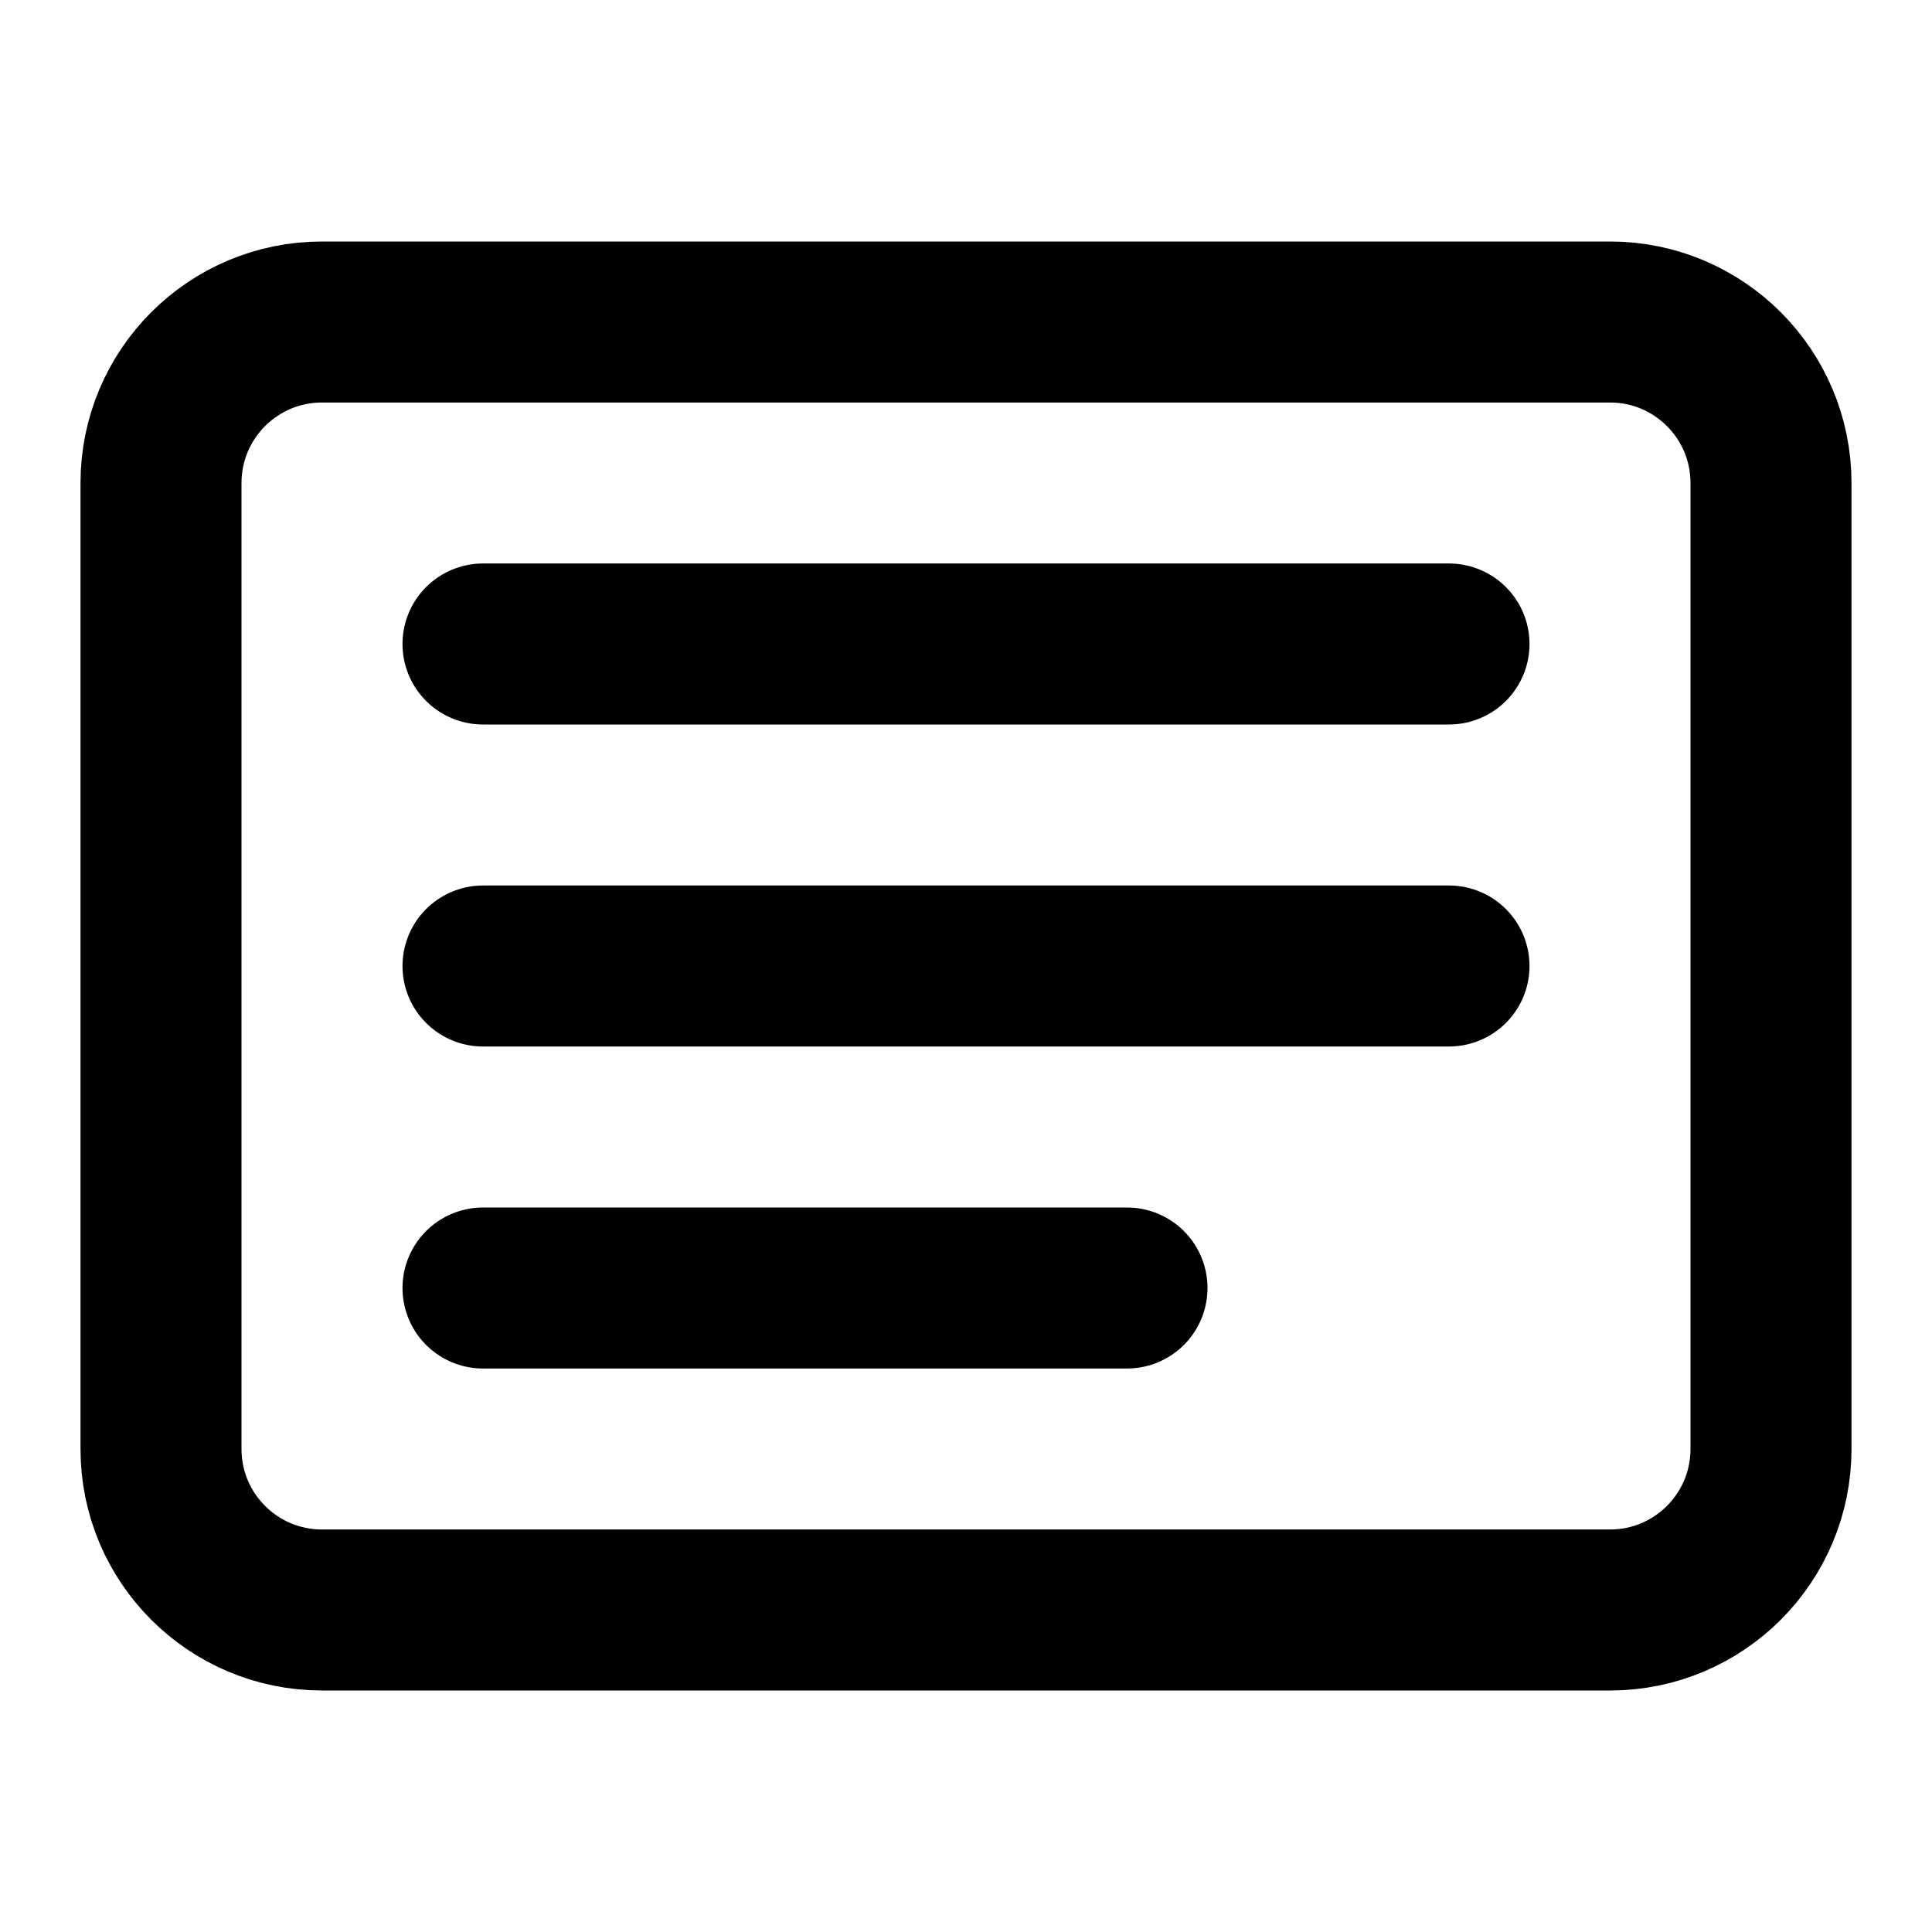
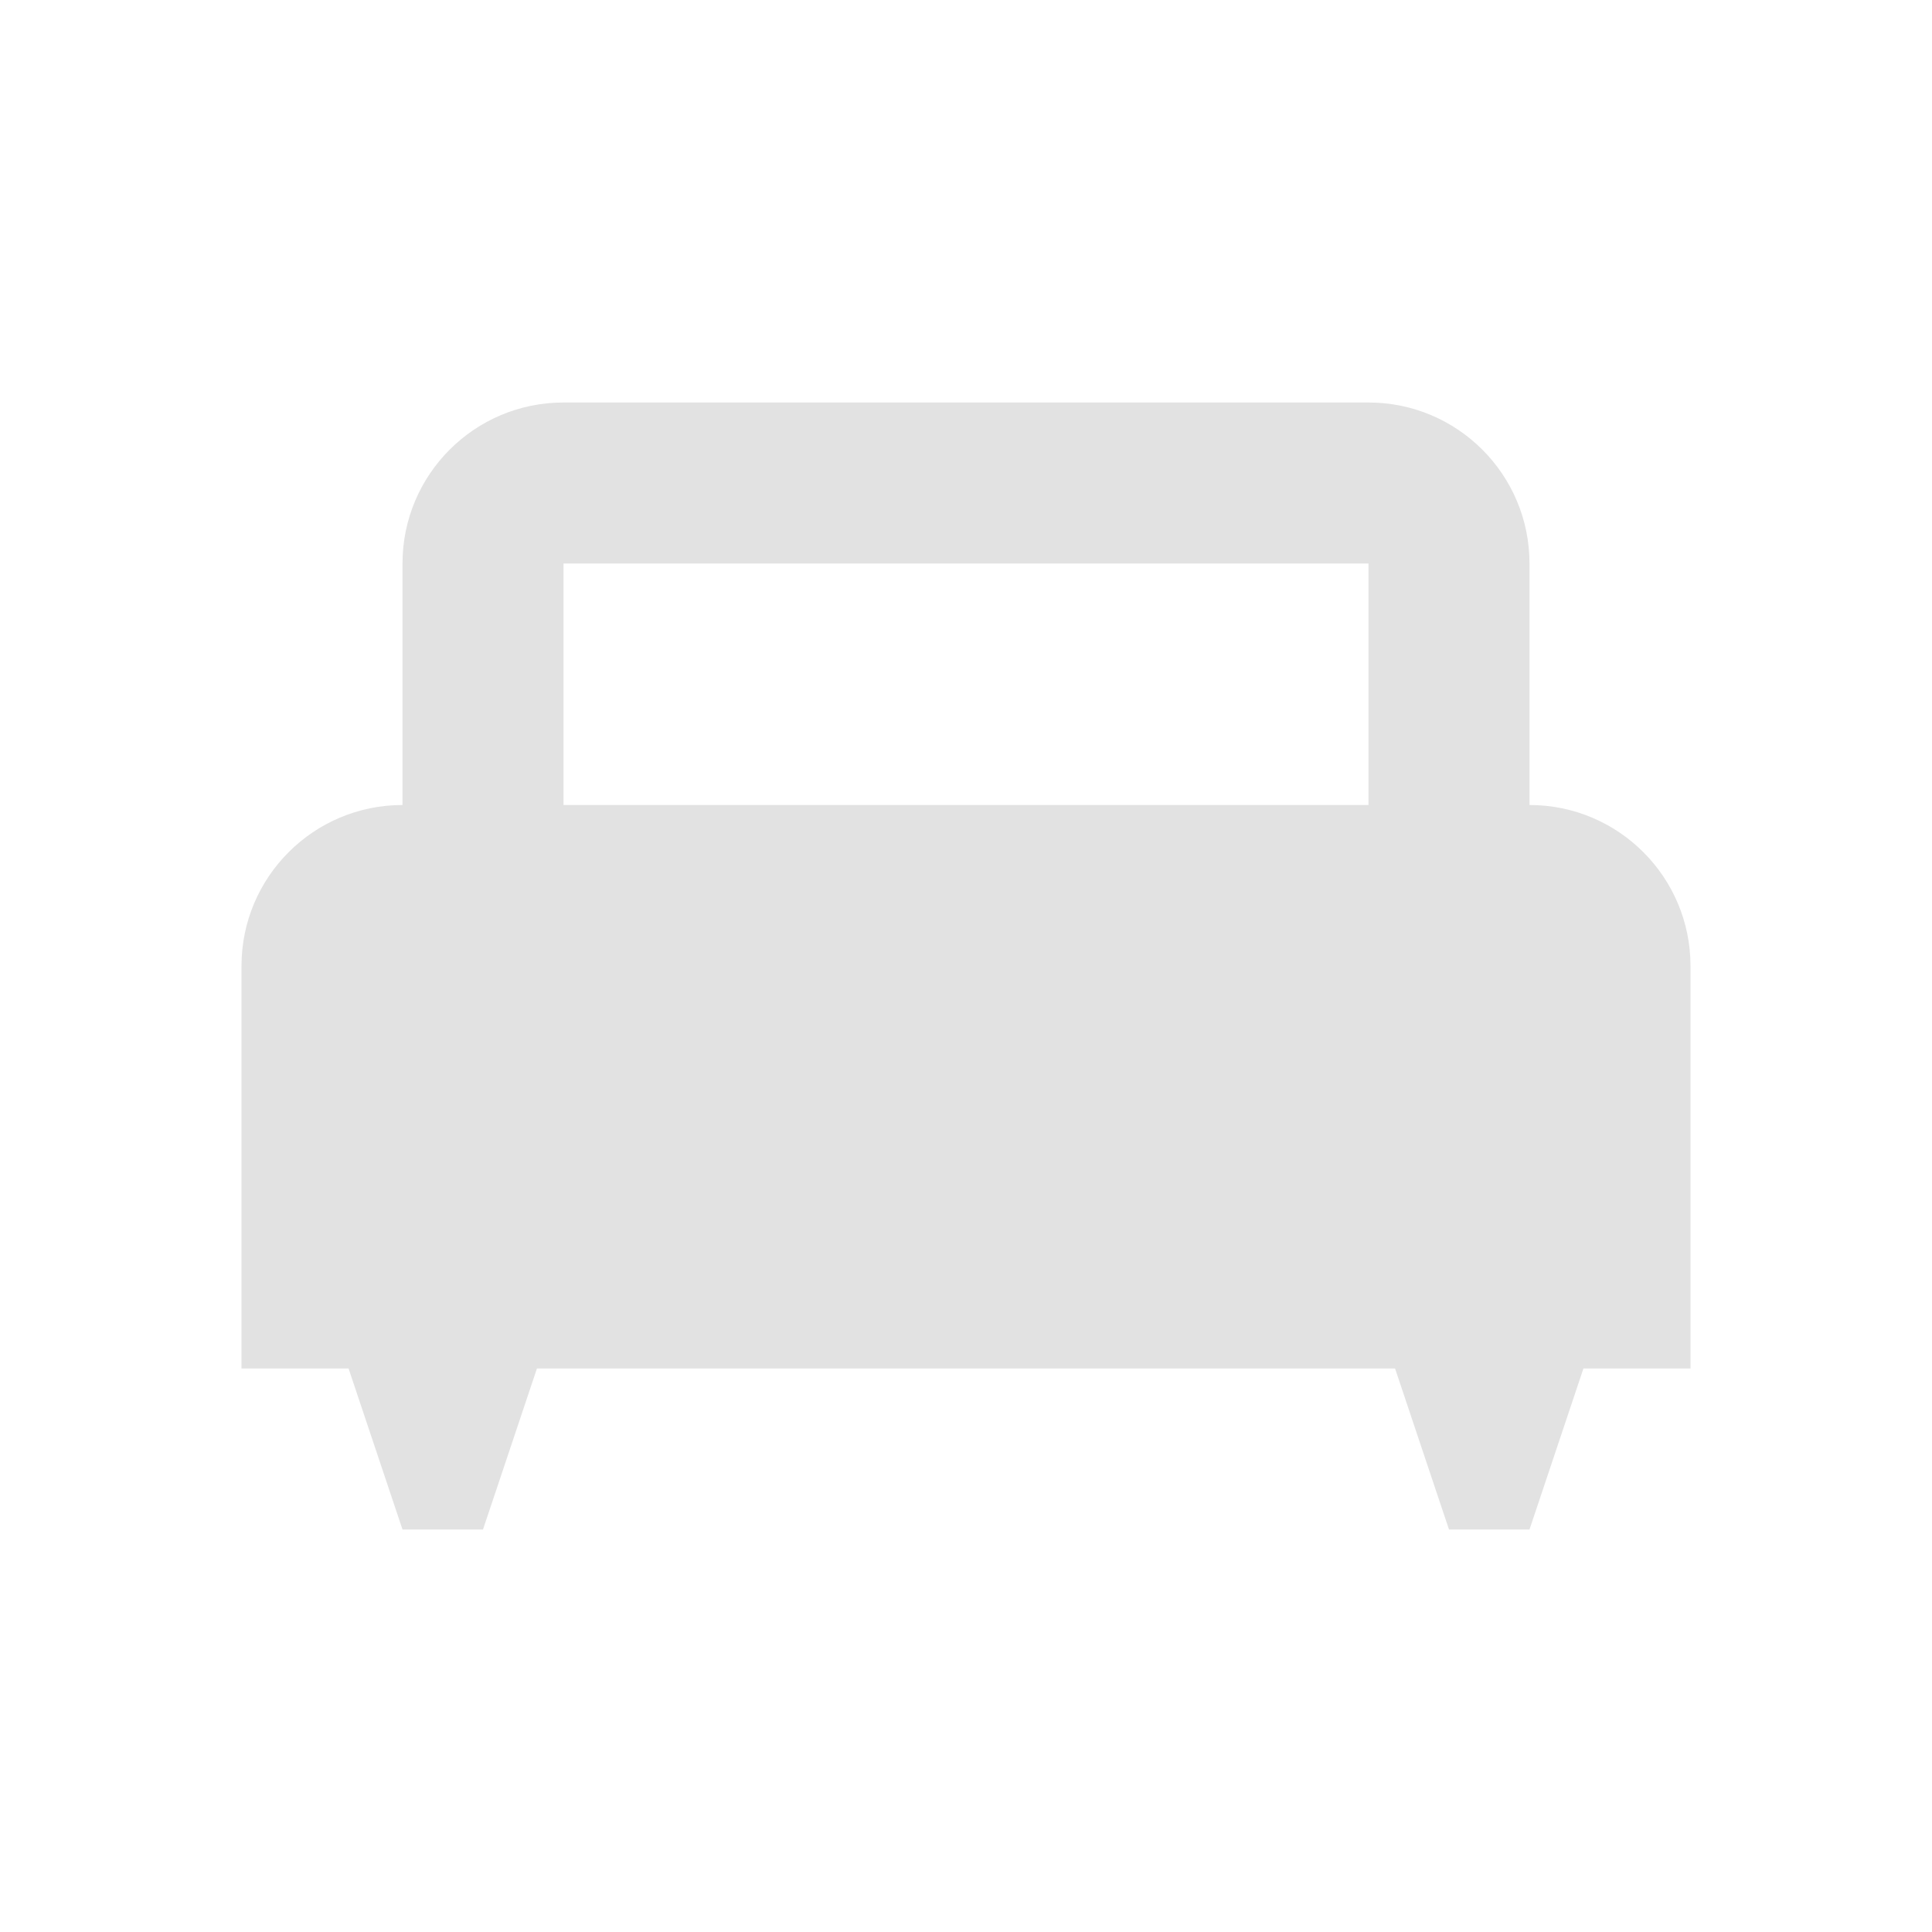
- <svg xmlns="http://www.w3.org/2000/svg" viewBox="0 0 24 24" fill="none" stroke="currentColor" stroke-width="2" stroke-linecap="round" stroke-linejoin="round">
-   <rect x="2" y="4" width="20" height="16" rx="2" />
-   <path d="M6 8h12" />
-   <path d="M6 12h12" />
-   <path d="M6 16h8" />
+ <svg xmlns="http://www.w3.org/2000/svg" version="1.1" width="24" height="24" viewBox="0 0 24 24" id="svg4">
+   <defs id="defs8" />
+   <path d="M19 10V7A2 2 0 0 0 17 5H7A2 2 0 0 0 5 7V10A2 2 0 0 0 3 12V17H4.33L5 19H6L6.67 17H17.33L18 19H19L19.67 17H21V12A2 2 0 0 0 19 10M17 10H7V7H17Z" id="path2" style="fill:#e2e2e2" />
</svg>
